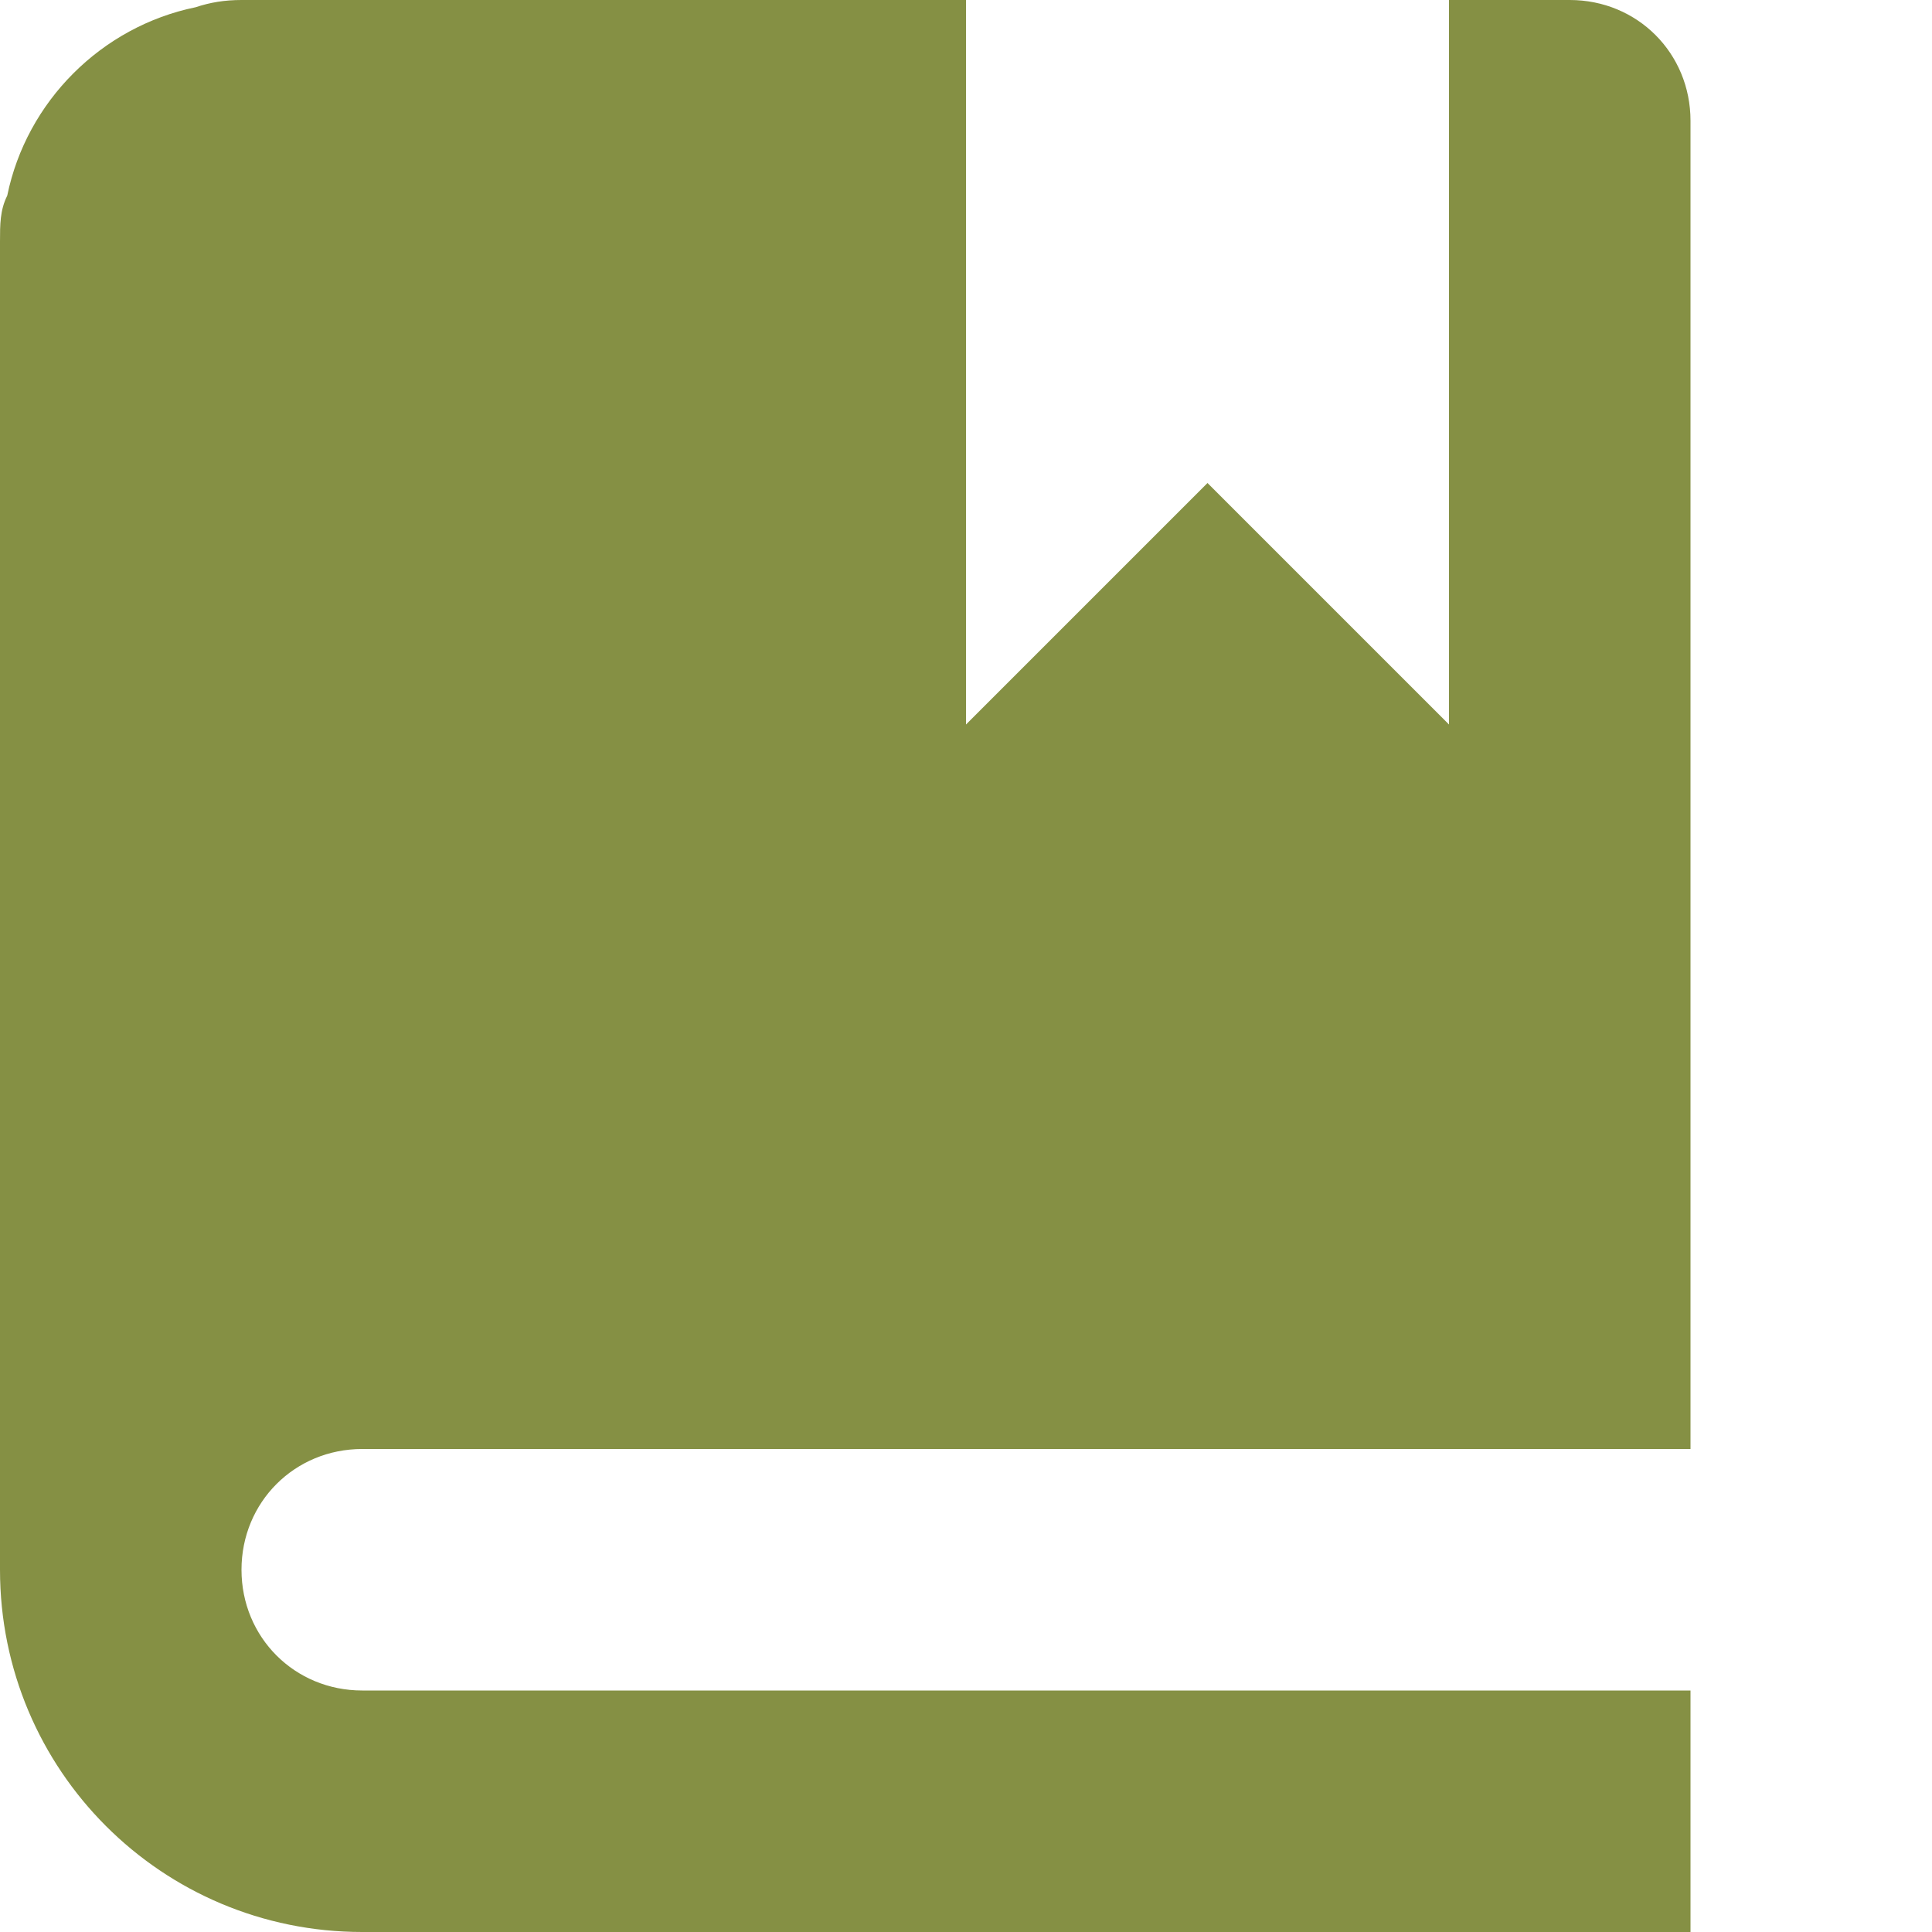
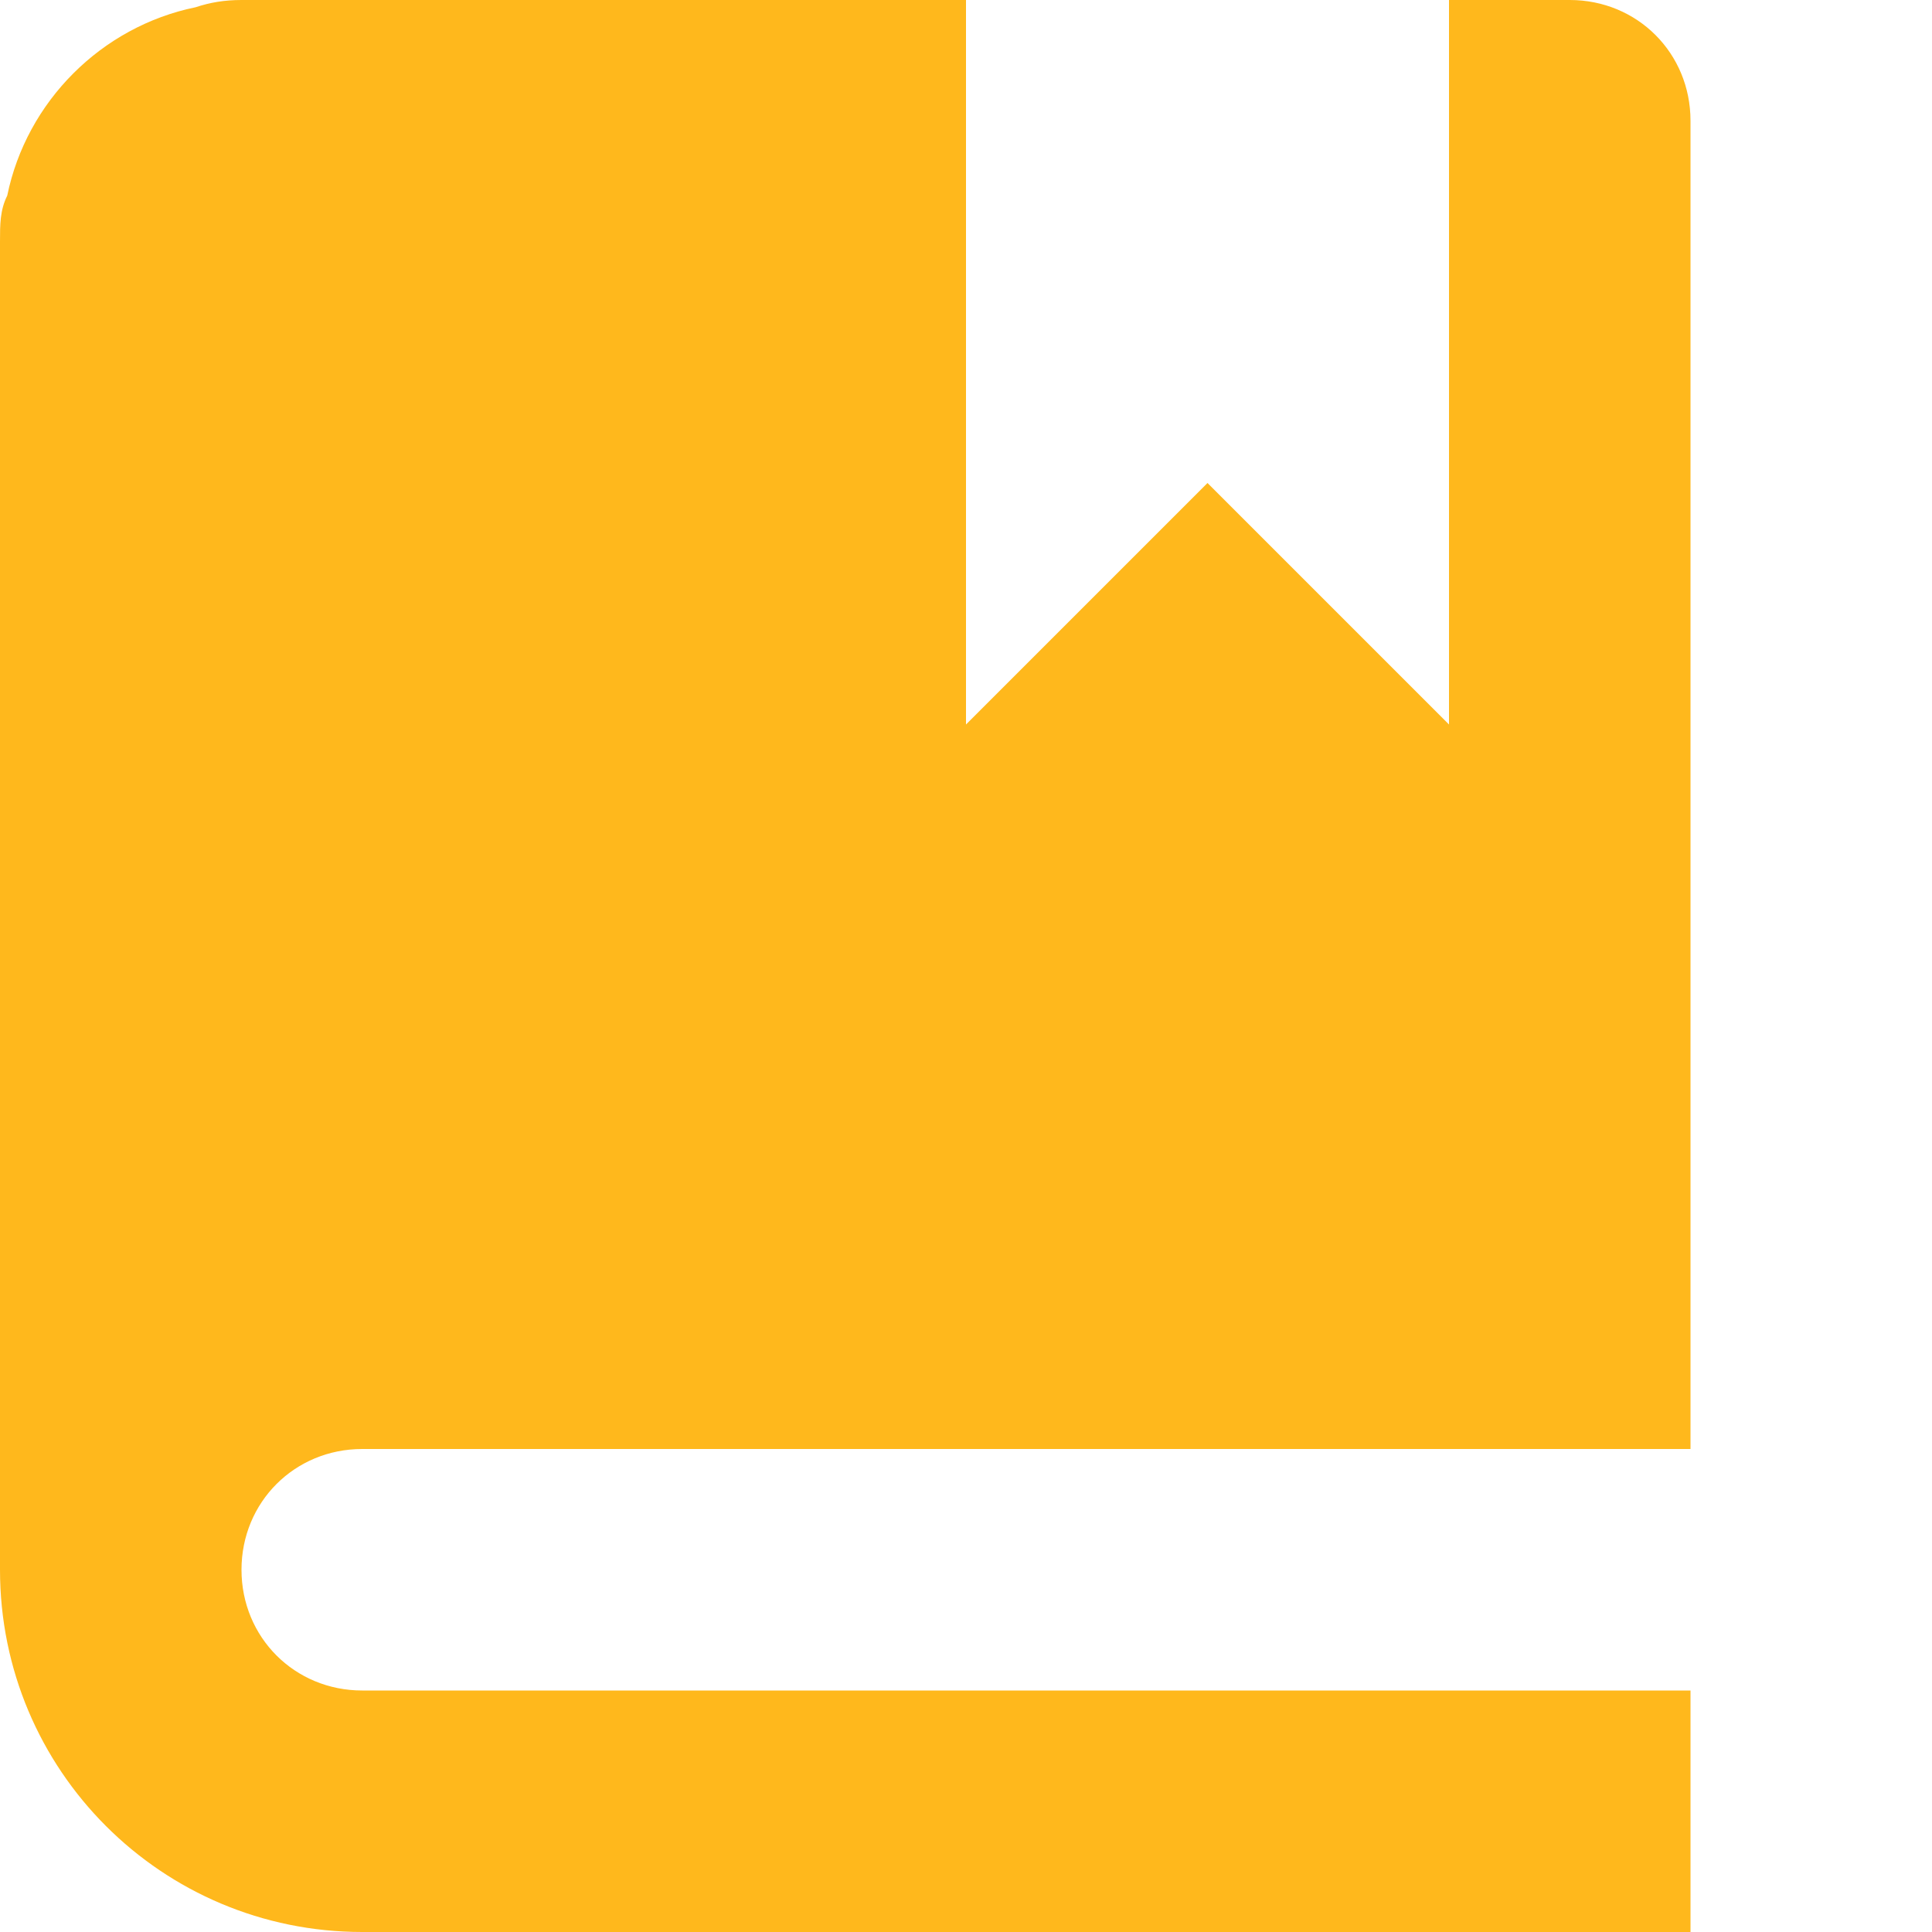
<svg xmlns="http://www.w3.org/2000/svg" width="8" height="8" viewBox="0 0 8 8">
-   <path d="M1 0c-.07 0-.13.01-.19.03-.39.08-.7.39-.78.78-.03.06-.03.12-.03.19v5.5c0 .83.67 1.5 1.5 1.5h5.5v-1h-5.5c-.28 0-.5-.22-.5-.5s.22-.5.5-.5h5.5v-5.5c0-.28-.22-.5-.5-.5h-.5v3l-1-1-1 1v-3h-3z" style="fill:#859044;fill-opacity:1" />
+   <path d="M1 0c-.07 0-.13.01-.19.03-.39.08-.7.39-.78.78-.03.06-.03.12-.03.19v5.5c0 .83.67 1.5 1.5 1.5h5.5v-1h-5.5c-.28 0-.5-.22-.5-.5s.22-.5.5-.5h5.5v-5.5c0-.28-.22-.5-.5-.5h-.5v3l-1-1-1 1v-3h-3z" style="fill:#FFB81C;fill-opacity:1" />
</svg>
